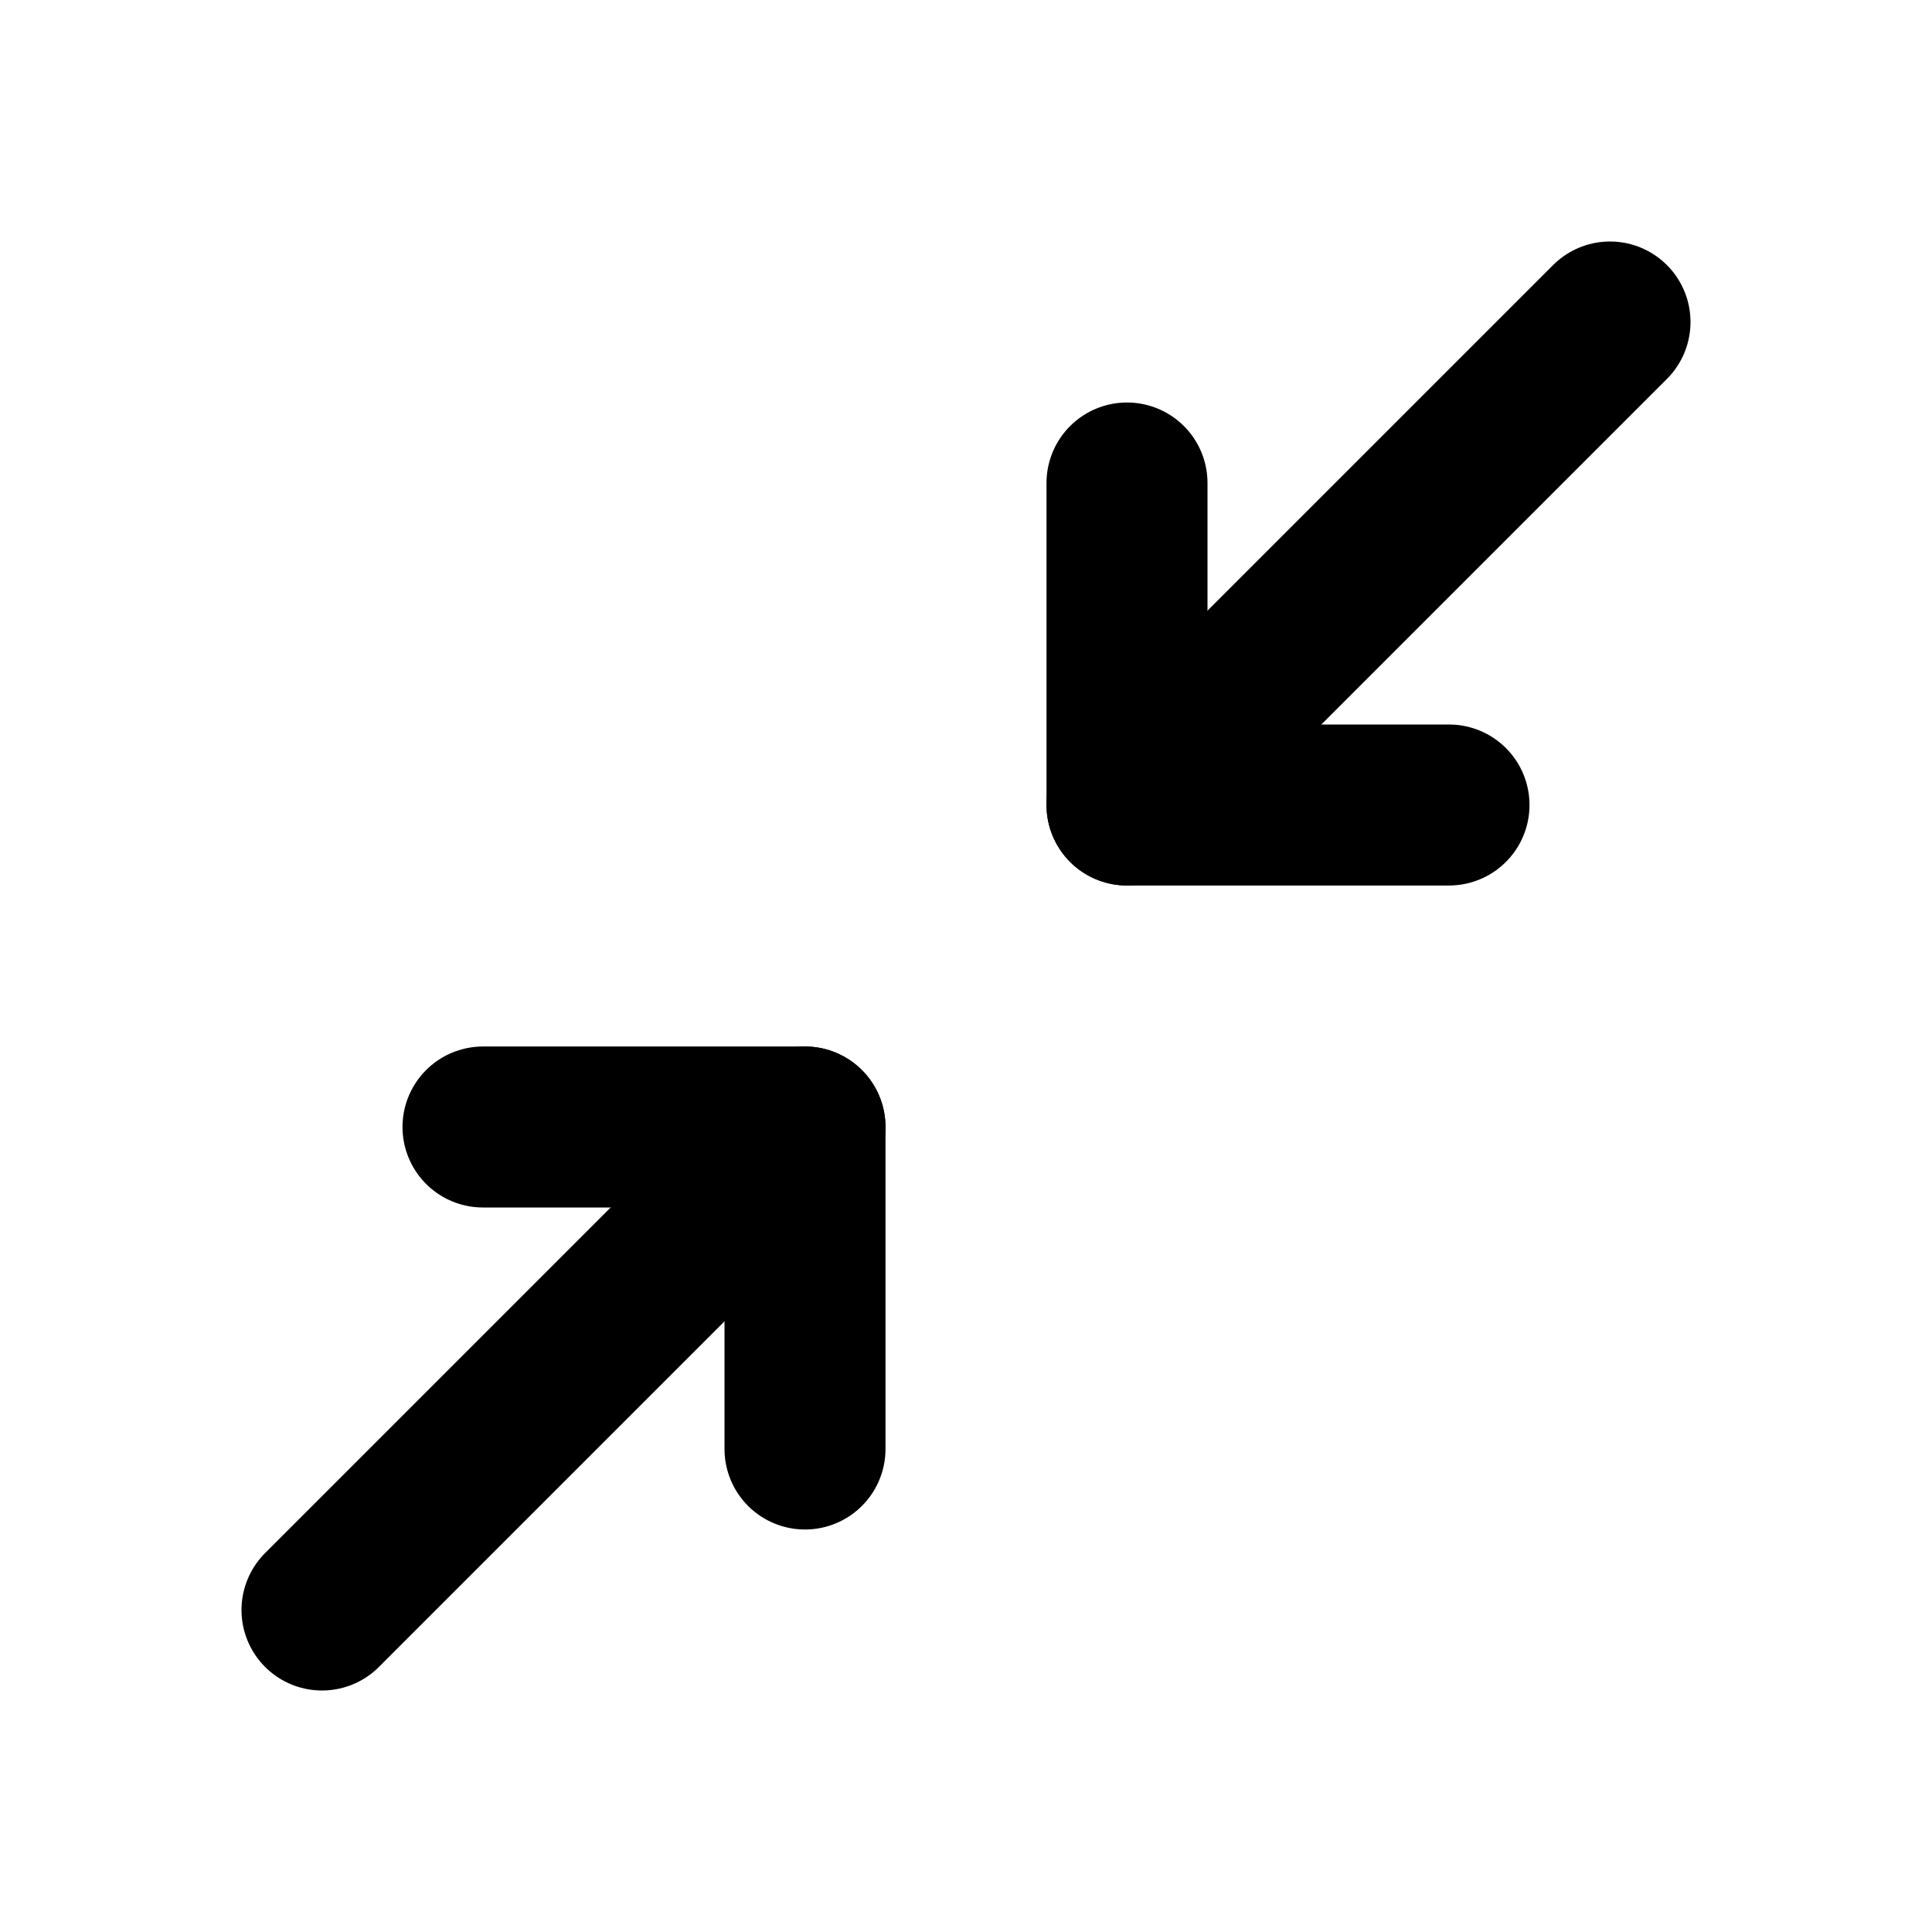
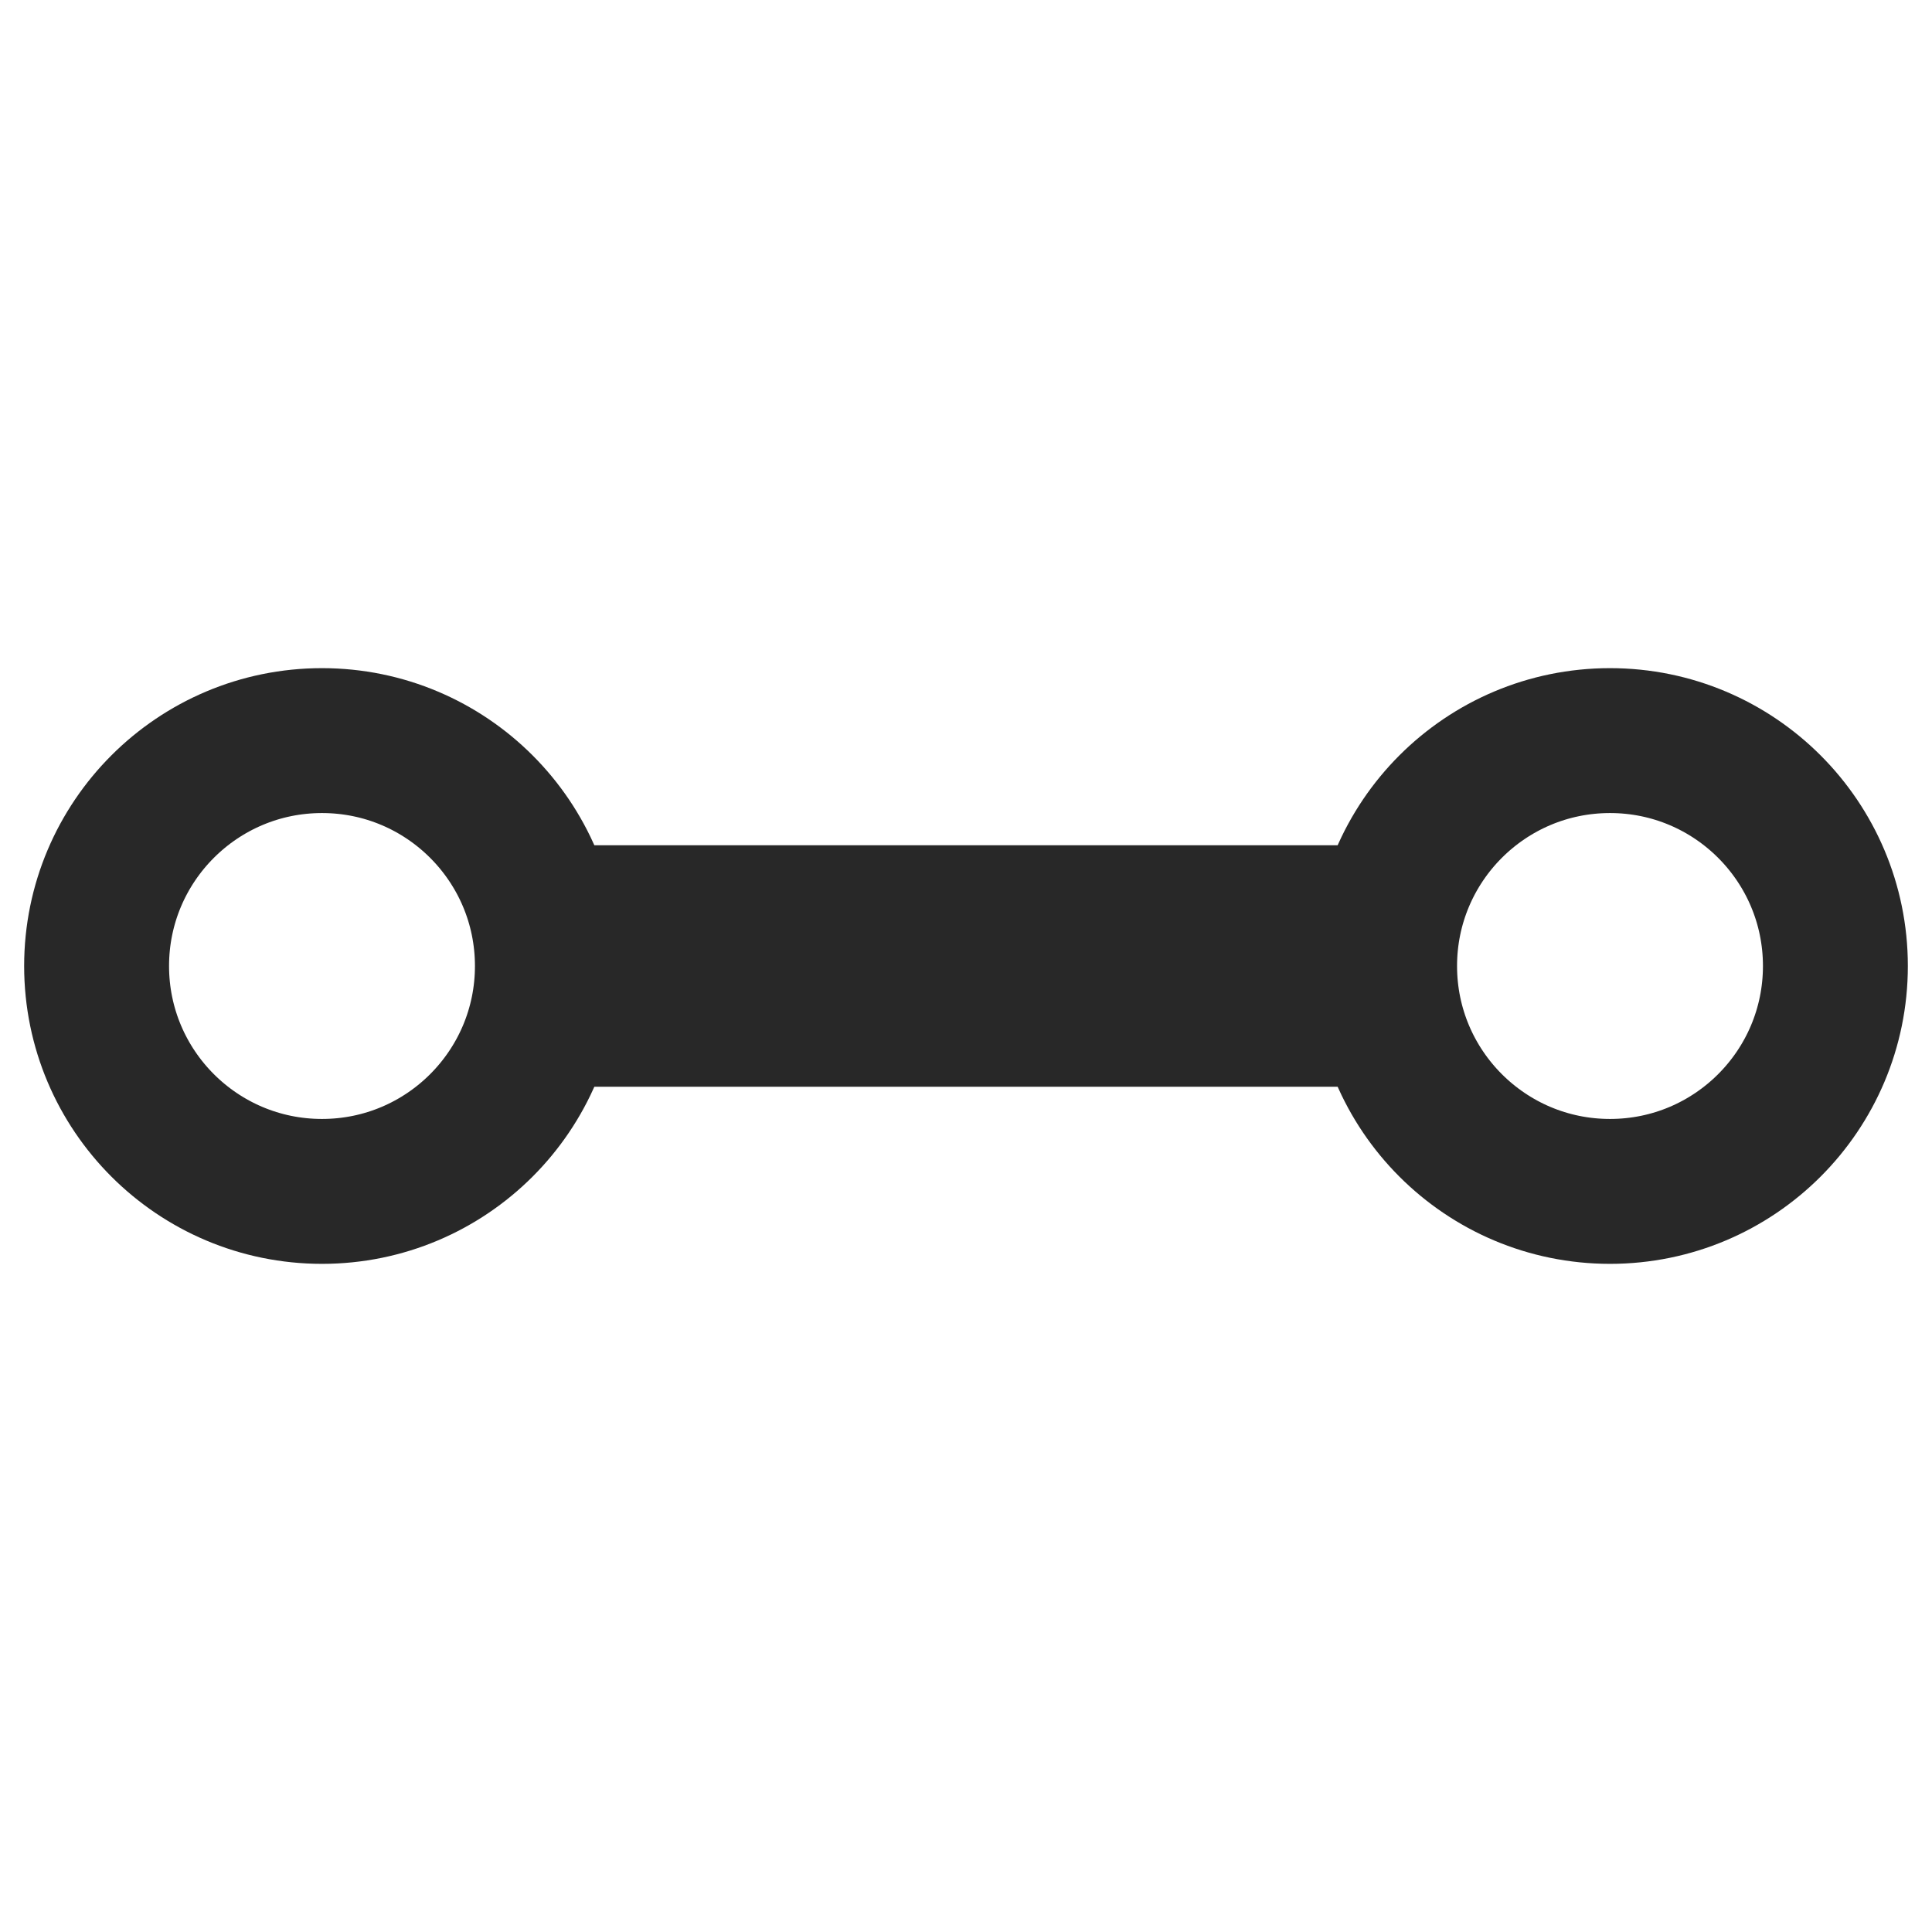
- <svg xmlns="http://www.w3.org/2000/svg" class="icon icon-tabler icon-tabler-arrows-diagonal-minimize-2" width="24" height="24" viewBox="0 0 24 24" stroke-width="2" stroke="currentColor" fill="none" stroke-linecap="round" stroke-linejoin="round">
-   <path stroke="none" d="M0 0h24v24H0z" fill="none" />
-   <path d="M18 10h-4v-4" />
-   <path d="M20 4l-6 6" />
-   <path d="M6 14h4v4" />
-   <path d="M10 14l-6 6" />
+ <svg xmlns="http://www.w3.org/2000/svg" version="1.1" id="Layer_1" x="0px" y="0px" viewBox="0 0 24 24" style="enable-background:new 0 0 24 24;" xml:space="preserve">
+   <style type="text/css">
+ 	.st0{fill-rule:evenodd;clip-rule:evenodd;fill:none;stroke:#282828;stroke-width:1.8;stroke-miterlimit:10;}
+ 	.st1{fill:none;stroke:#282828;stroke-width:3;stroke-miterlimit:10;}
+ </style>
+   <g>
+     <circle class="st0" cx="4" cy="12" r="2.8" />
+     <circle class="st0" cx="20" cy="12" r="2.8" />
+     <line class="st1" x1="7" y1="12" x2="17.2" y2="12" />
+   </g>
</svg>
